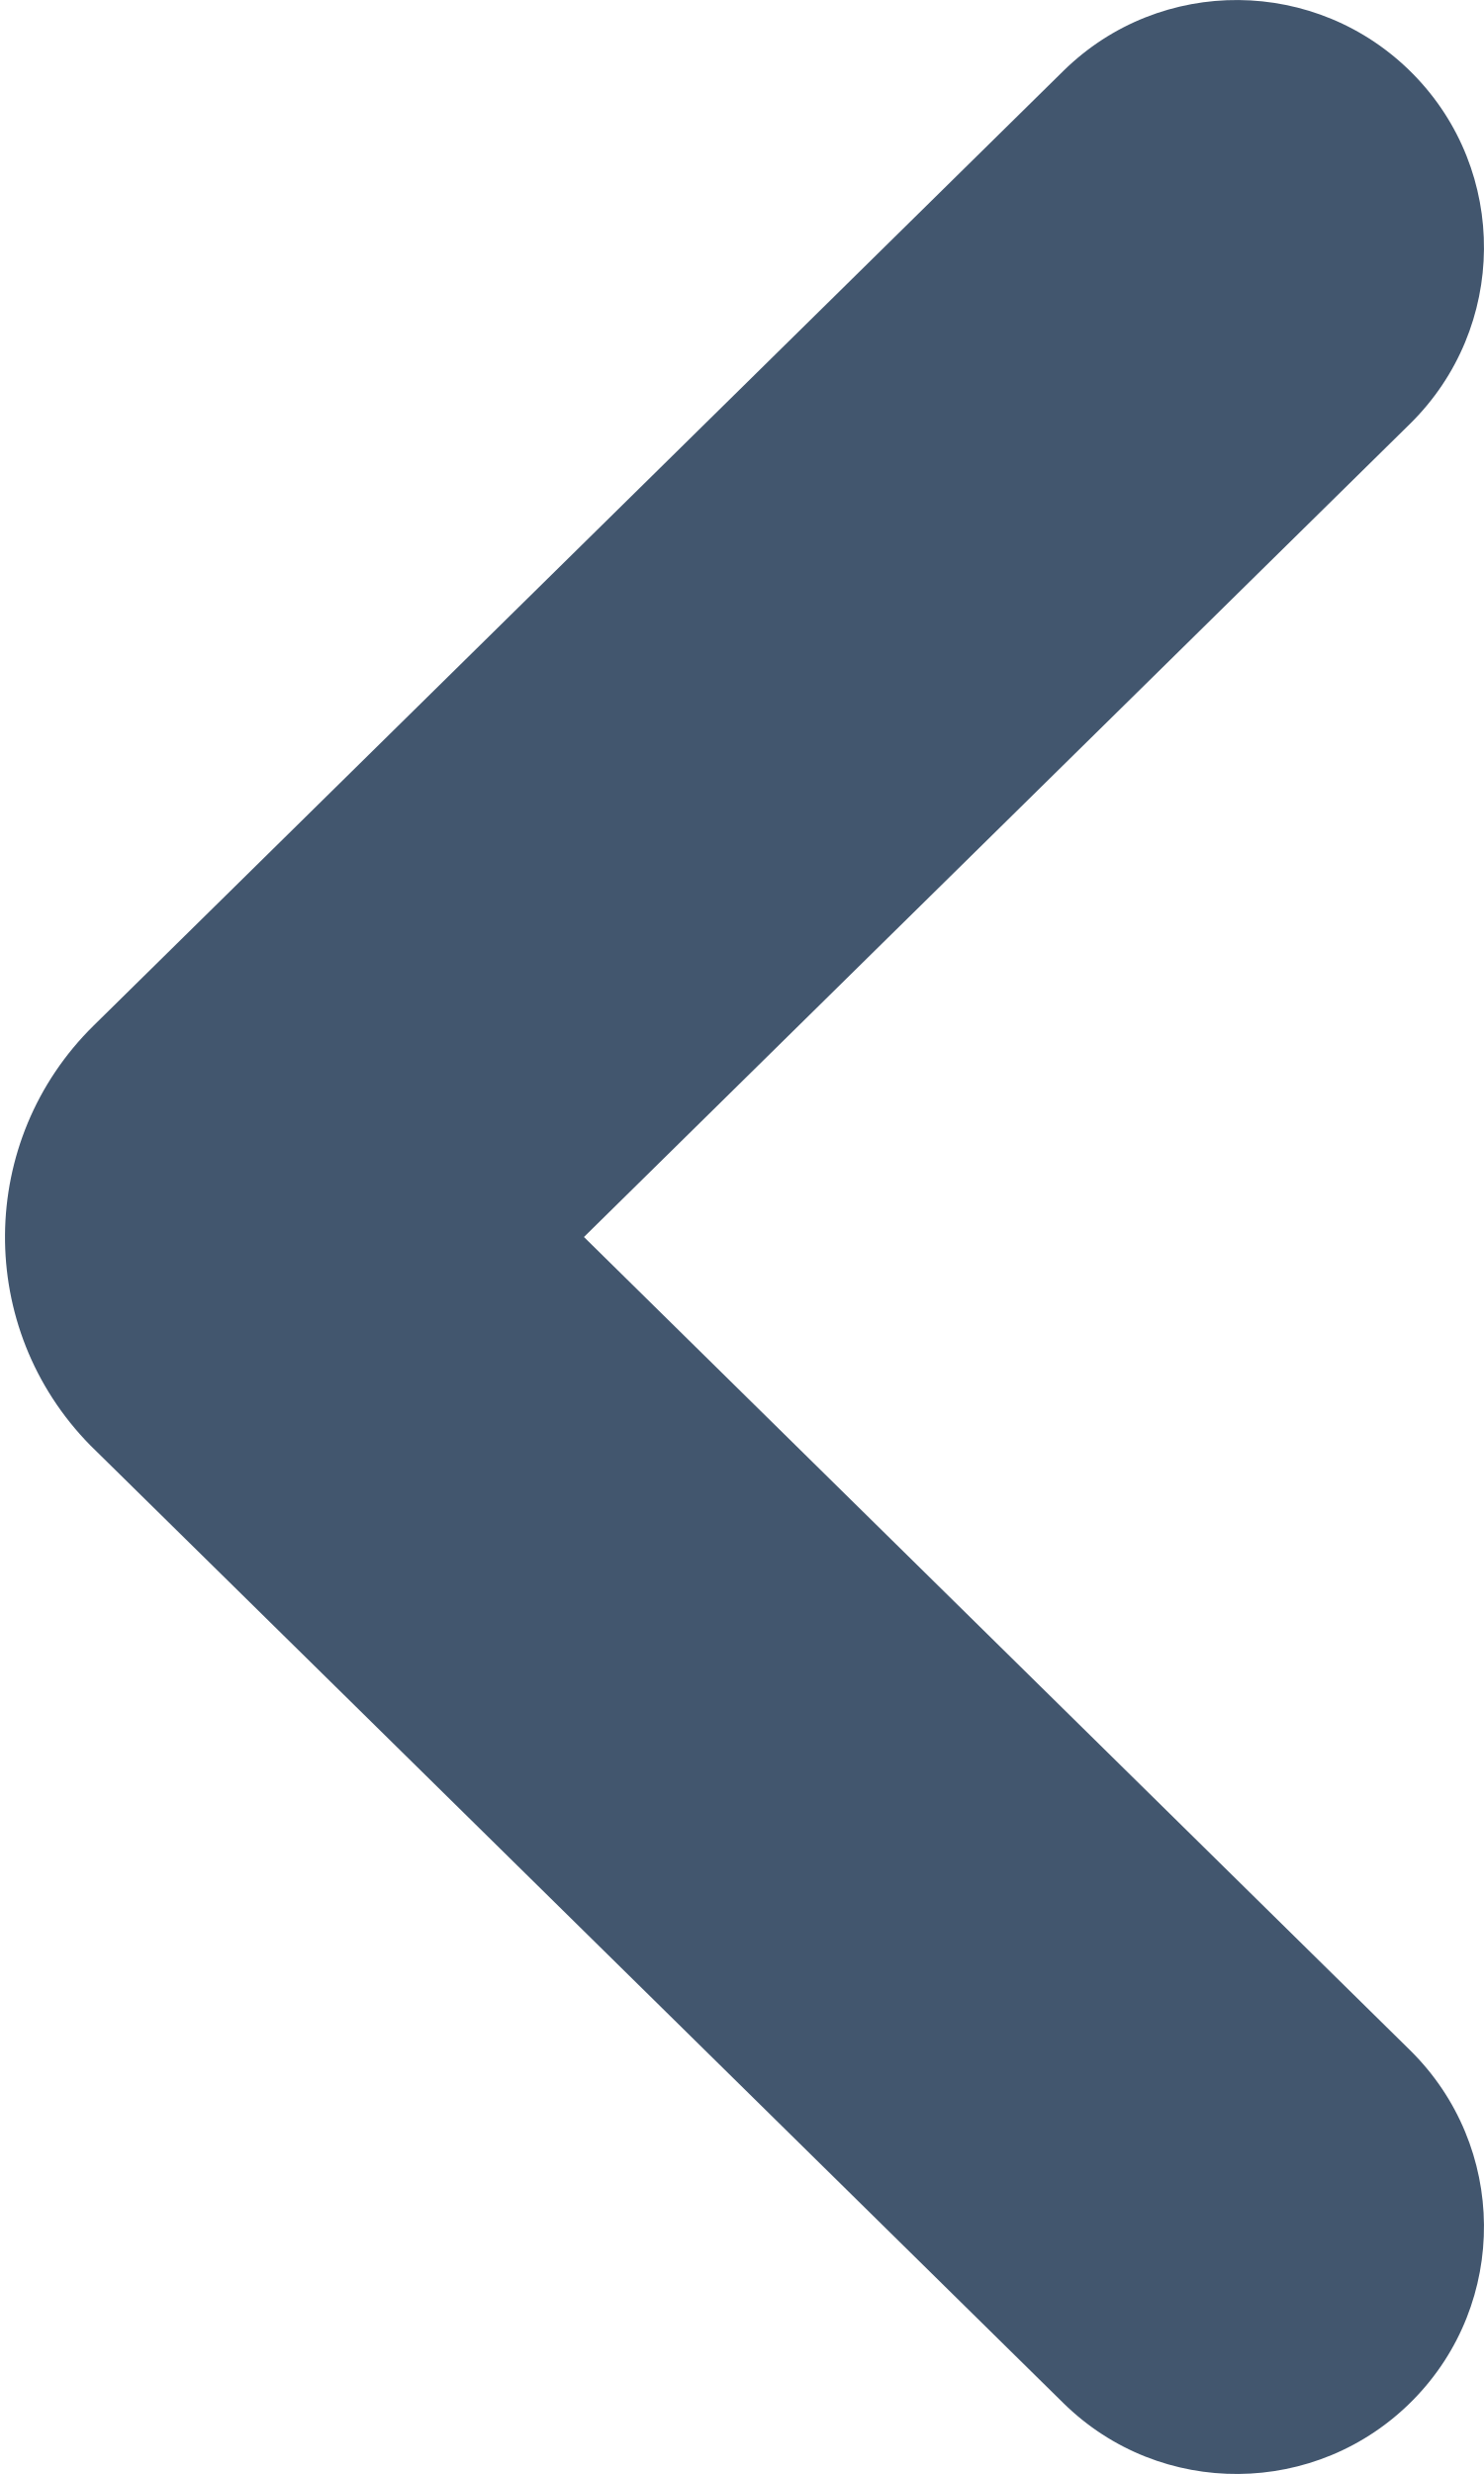
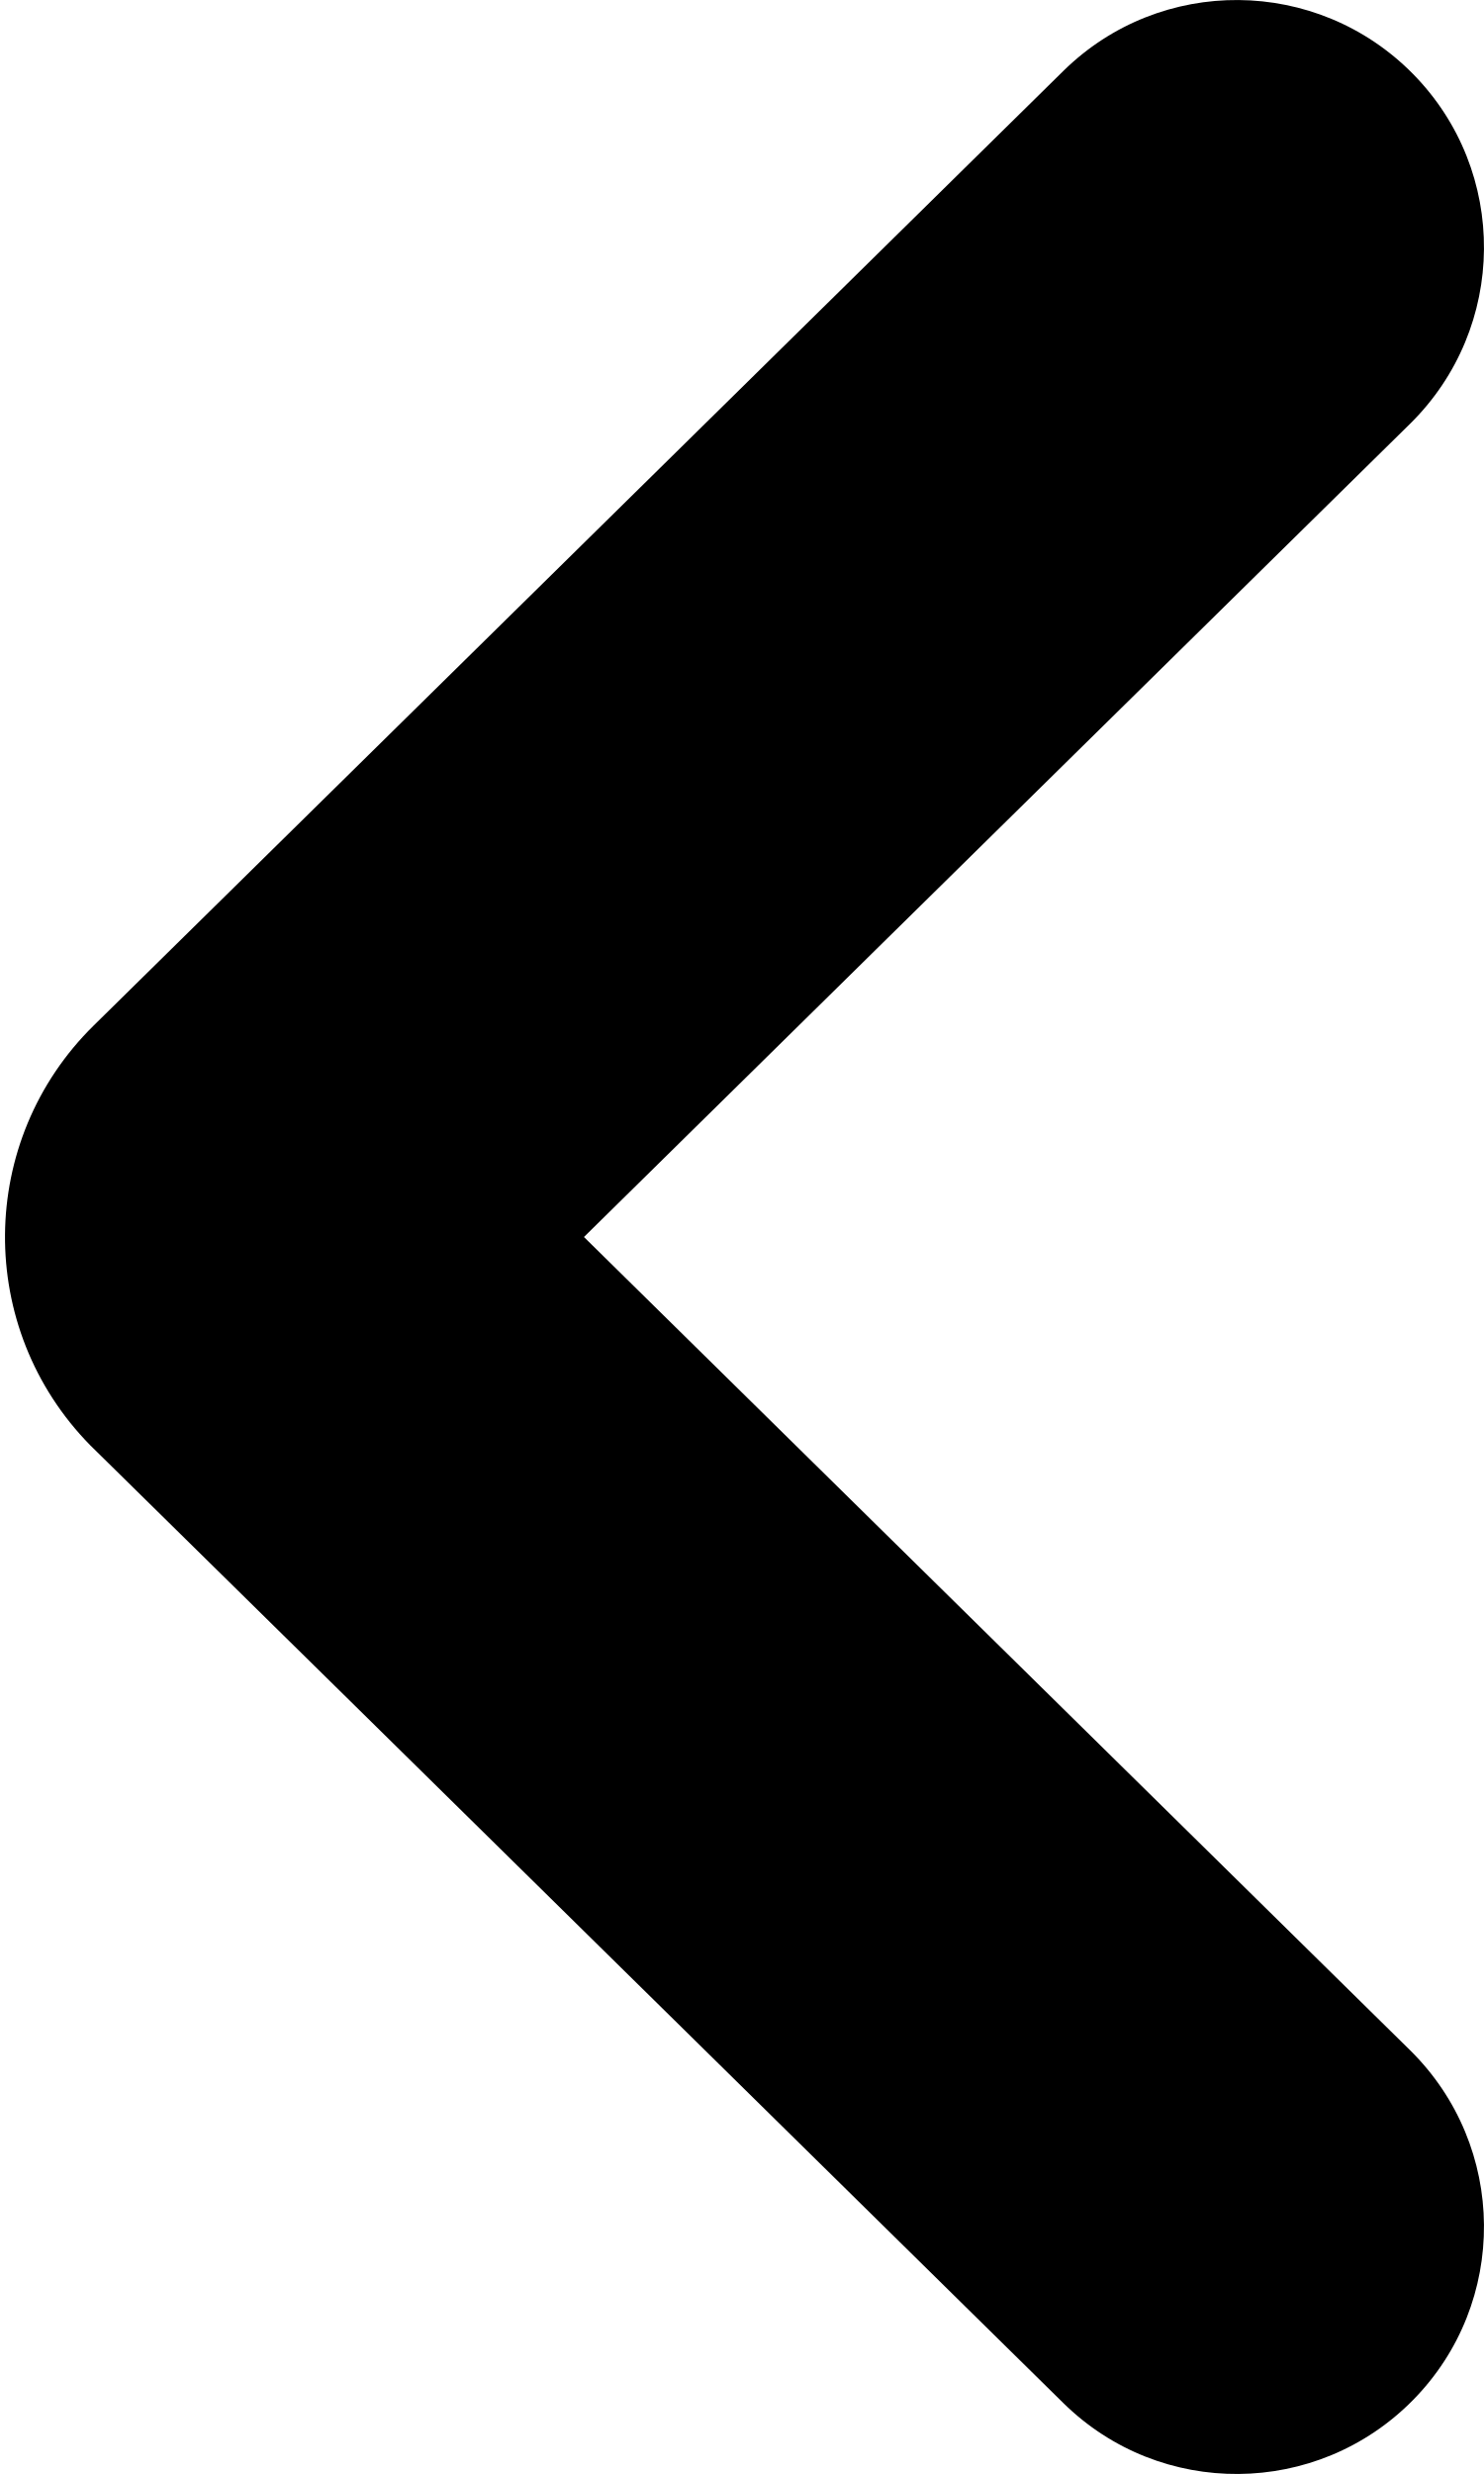
<svg viewBox="0 0 6 10" version="1.1">
-   <path transform="translate(3, 5) rotate(90) translate(-11, -12) translate(6, 9)" fill="#42566E" d="M1.713,0.299 C1.325,-0.095 0.692,-0.1 0.299,0.287 C-0.095,0.675 -0.1,1.308 0.287,1.701 L4.145,5.621 C4.61,6.094 5.369,6.1 5.842,5.635 C5.846,5.63 7.137,4.319 9.713,1.701 C10.1,1.308 10.095,0.675 9.701,0.287 C9.308,-0.1 8.675,-0.095 8.287,0.299 L5,3.639 L1.713,0.299 Z" id="path-1" />
+   <path transform="translate(3, 5) rotate(90) translate(-11, -12) translate(6, 9)" d="M1.713,0.299 C1.325,-0.095 0.692,-0.1 0.299,0.287 C-0.095,0.675 -0.1,1.308 0.287,1.701 L4.145,5.621 C4.61,6.094 5.369,6.1 5.842,5.635 C5.846,5.63 7.137,4.319 9.713,1.701 C10.1,1.308 10.095,0.675 9.701,0.287 C9.308,-0.1 8.675,-0.095 8.287,0.299 L5,3.639 L1.713,0.299 Z" id="path-1" />
</svg>
